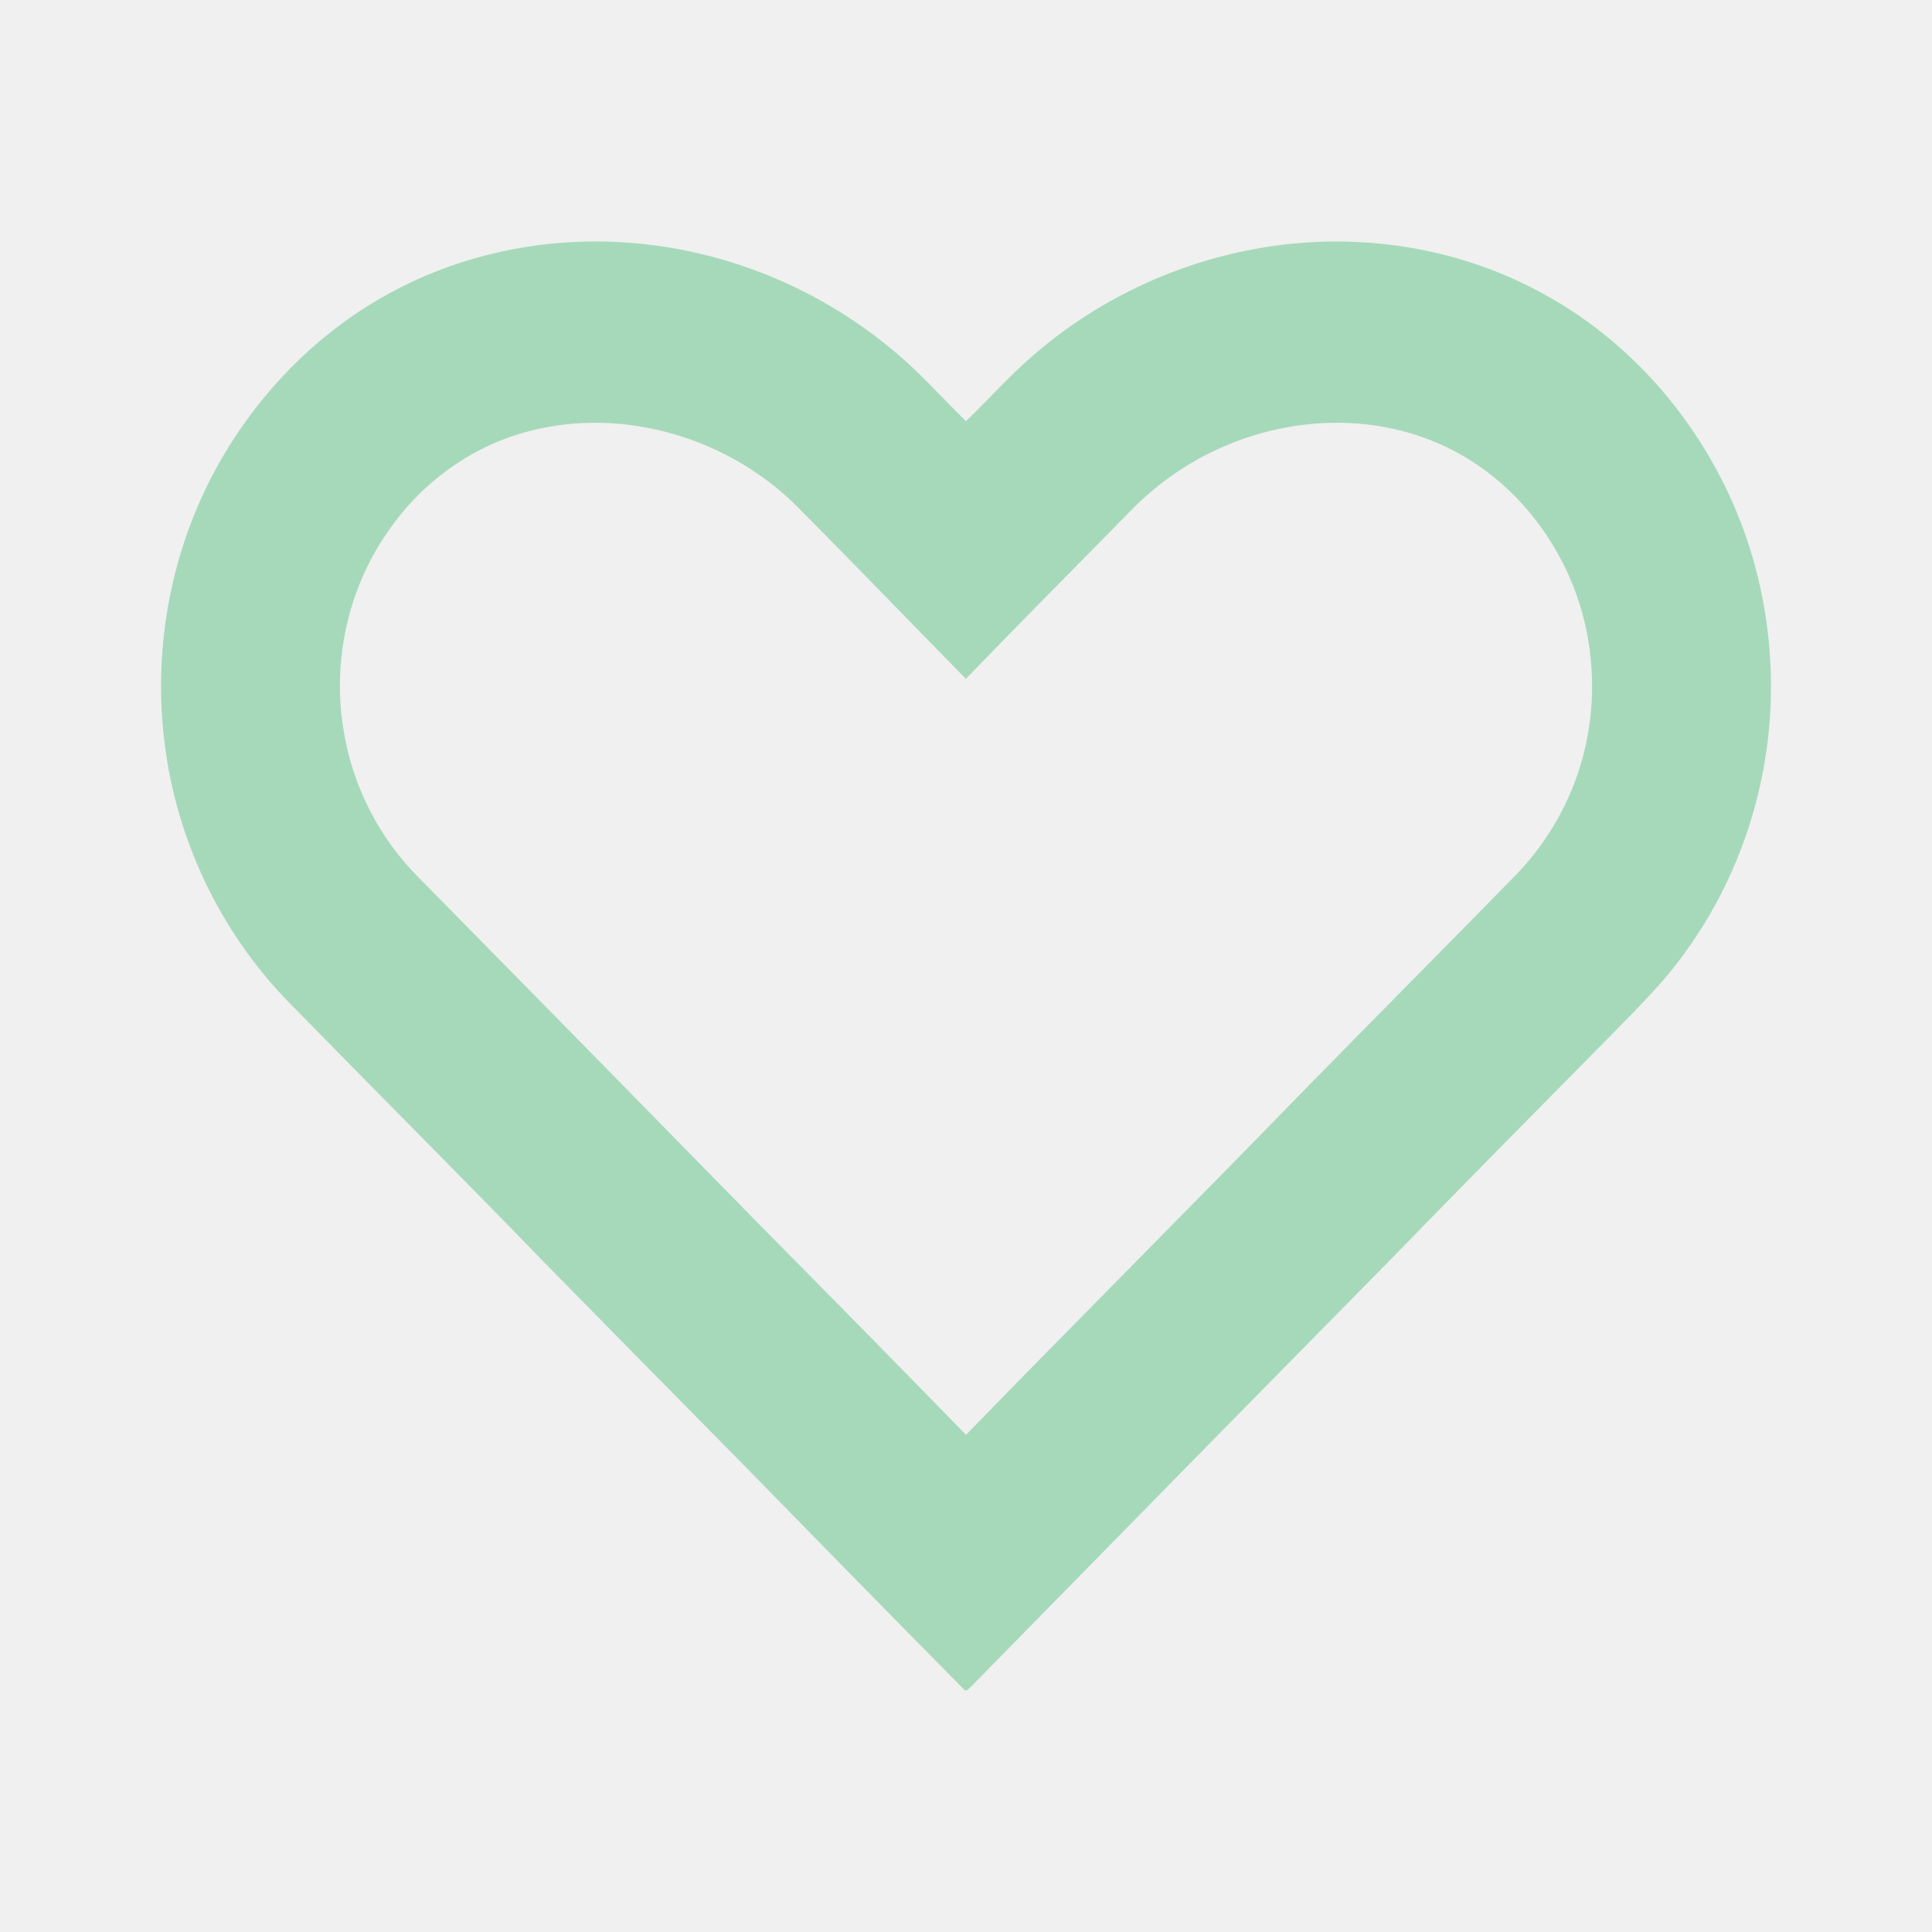
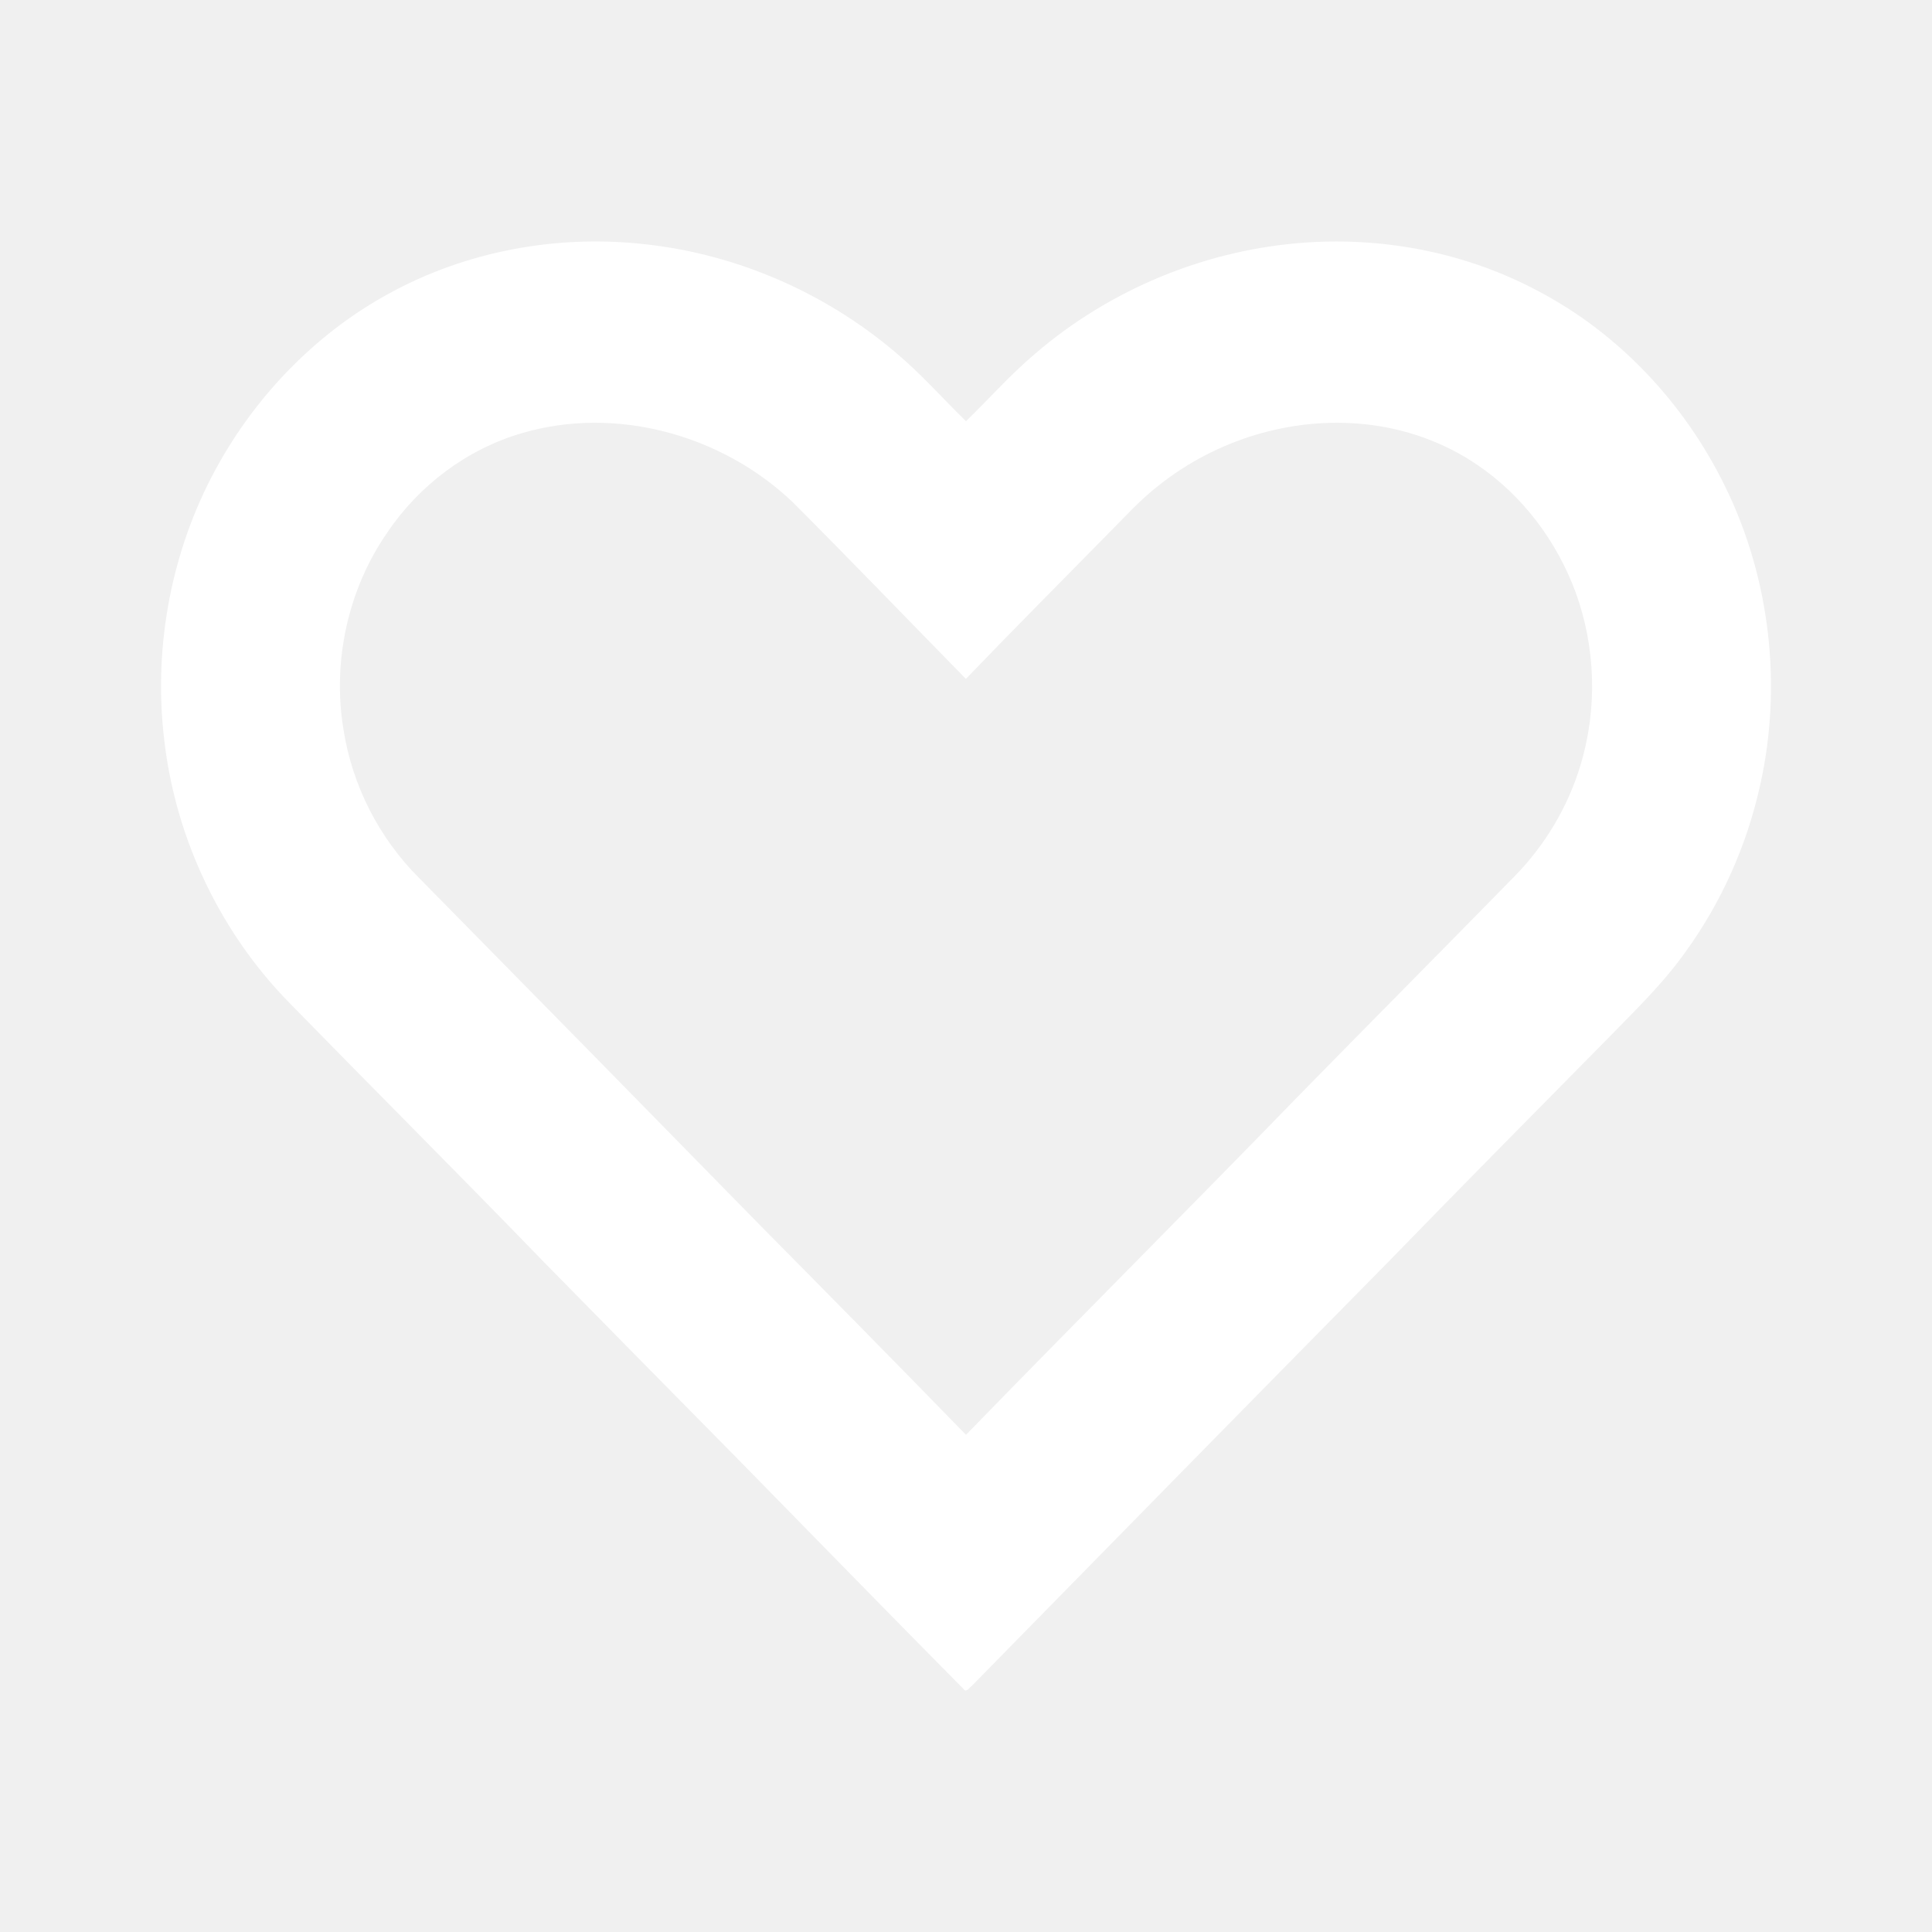
- <svg xmlns="http://www.w3.org/2000/svg" width="18" height="18" viewBox="0 0 18 18" fill="none">
-   <path d="M3.62 2.737C4.343 2.339 5.188 2.184 6.005 2.275C6.86 2.367 7.685 2.724 8.344 3.284C8.579 3.48 8.781 3.711 9 3.924C9.215 3.716 9.413 3.491 9.642 3.297C10.349 2.689 11.251 2.32 12.177 2.259C12.916 2.21 13.672 2.36 14.329 2.711C15.083 3.106 15.695 3.76 16.071 4.529C16.491 5.383 16.607 6.384 16.399 7.315C16.276 7.871 16.041 8.402 15.708 8.862C15.497 9.162 15.232 9.416 14.977 9.678C14.3 10.364 13.622 11.049 12.95 11.741C11.649 13.061 10.351 14.384 9.053 15.708C9.031 15.724 9 15.775 8.976 15.735C8.284 15.036 7.598 14.332 6.91 13.63C6.298 13.009 5.686 12.389 5.076 11.767C4.285 10.95 3.481 10.147 2.687 9.334C2.056 8.687 1.644 7.827 1.534 6.925C1.426 6.078 1.58 5.198 1.972 4.442C2.343 3.728 2.918 3.121 3.62 2.737ZM4.858 4.037C4.35 4.186 3.902 4.523 3.606 4.965C3.243 5.489 3.096 6.159 3.199 6.79C3.279 7.314 3.531 7.808 3.904 8.179C4.967 9.258 6.028 10.339 7.087 11.421C7.727 12.068 8.366 12.716 9 13.368C10.031 12.307 11.077 11.262 12.107 10.201C12.773 9.521 13.444 8.846 14.11 8.165C14.393 7.877 14.608 7.519 14.725 7.129C14.884 6.607 14.867 6.032 14.68 5.519C14.504 5.041 14.184 4.616 13.765 4.332C13.455 4.12 13.092 3.992 12.72 3.953C12.038 3.88 11.334 4.094 10.795 4.523C10.615 4.662 10.464 4.834 10.303 4.994C9.867 5.437 9.43 5.877 8.999 6.325C8.461 5.776 7.928 5.222 7.385 4.678C6.724 4.048 5.734 3.777 4.858 4.037Z" fill="#A6D9BA" />
+ <svg xmlns="http://www.w3.org/2000/svg" width="25" height="25" viewBox="0 0 18 18" fill="none">
+   <path d="M3.62 2.737C4.343 2.339 5.188 2.184 6.005 2.275C6.86 2.367 7.685 2.724 8.344 3.284C8.579 3.48 8.781 3.711 9 3.924C9.215 3.716 9.413 3.491 9.642 3.297C10.349 2.689 11.251 2.32 12.177 2.259C12.916 2.21 13.672 2.36 14.329 2.711C15.083 3.106 15.695 3.76 16.071 4.529C16.491 5.383 16.607 6.384 16.399 7.315C16.276 7.871 16.041 8.402 15.708 8.862C15.497 9.162 15.232 9.416 14.977 9.678C14.3 10.364 13.622 11.049 12.95 11.741C11.649 13.061 10.351 14.384 9.053 15.708C9.031 15.724 9 15.775 8.976 15.735C8.284 15.036 7.598 14.332 6.91 13.63C6.298 13.009 5.686 12.389 5.076 11.767C4.285 10.95 3.481 10.147 2.687 9.334C2.056 8.687 1.644 7.827 1.534 6.925C1.426 6.078 1.58 5.198 1.972 4.442C2.343 3.728 2.918 3.121 3.62 2.737ZM4.858 4.037C4.35 4.186 3.902 4.523 3.606 4.965C3.243 5.489 3.096 6.159 3.199 6.79C3.279 7.314 3.531 7.808 3.904 8.179C4.967 9.258 6.028 10.339 7.087 11.421C7.727 12.068 8.366 12.716 9 13.368C10.031 12.307 11.077 11.262 12.107 10.201C12.773 9.521 13.444 8.846 14.11 8.165C14.393 7.877 14.608 7.519 14.725 7.129C14.884 6.607 14.867 6.032 14.68 5.519C14.504 5.041 14.184 4.616 13.765 4.332C13.455 4.12 13.092 3.992 12.72 3.953C12.038 3.88 11.334 4.094 10.795 4.523C10.615 4.662 10.464 4.834 10.303 4.994C9.867 5.437 9.43 5.877 8.999 6.325C8.461 5.776 7.928 5.222 7.385 4.678C6.724 4.048 5.734 3.777 4.858 4.037Z" fill="#ffffff" />
</svg>
